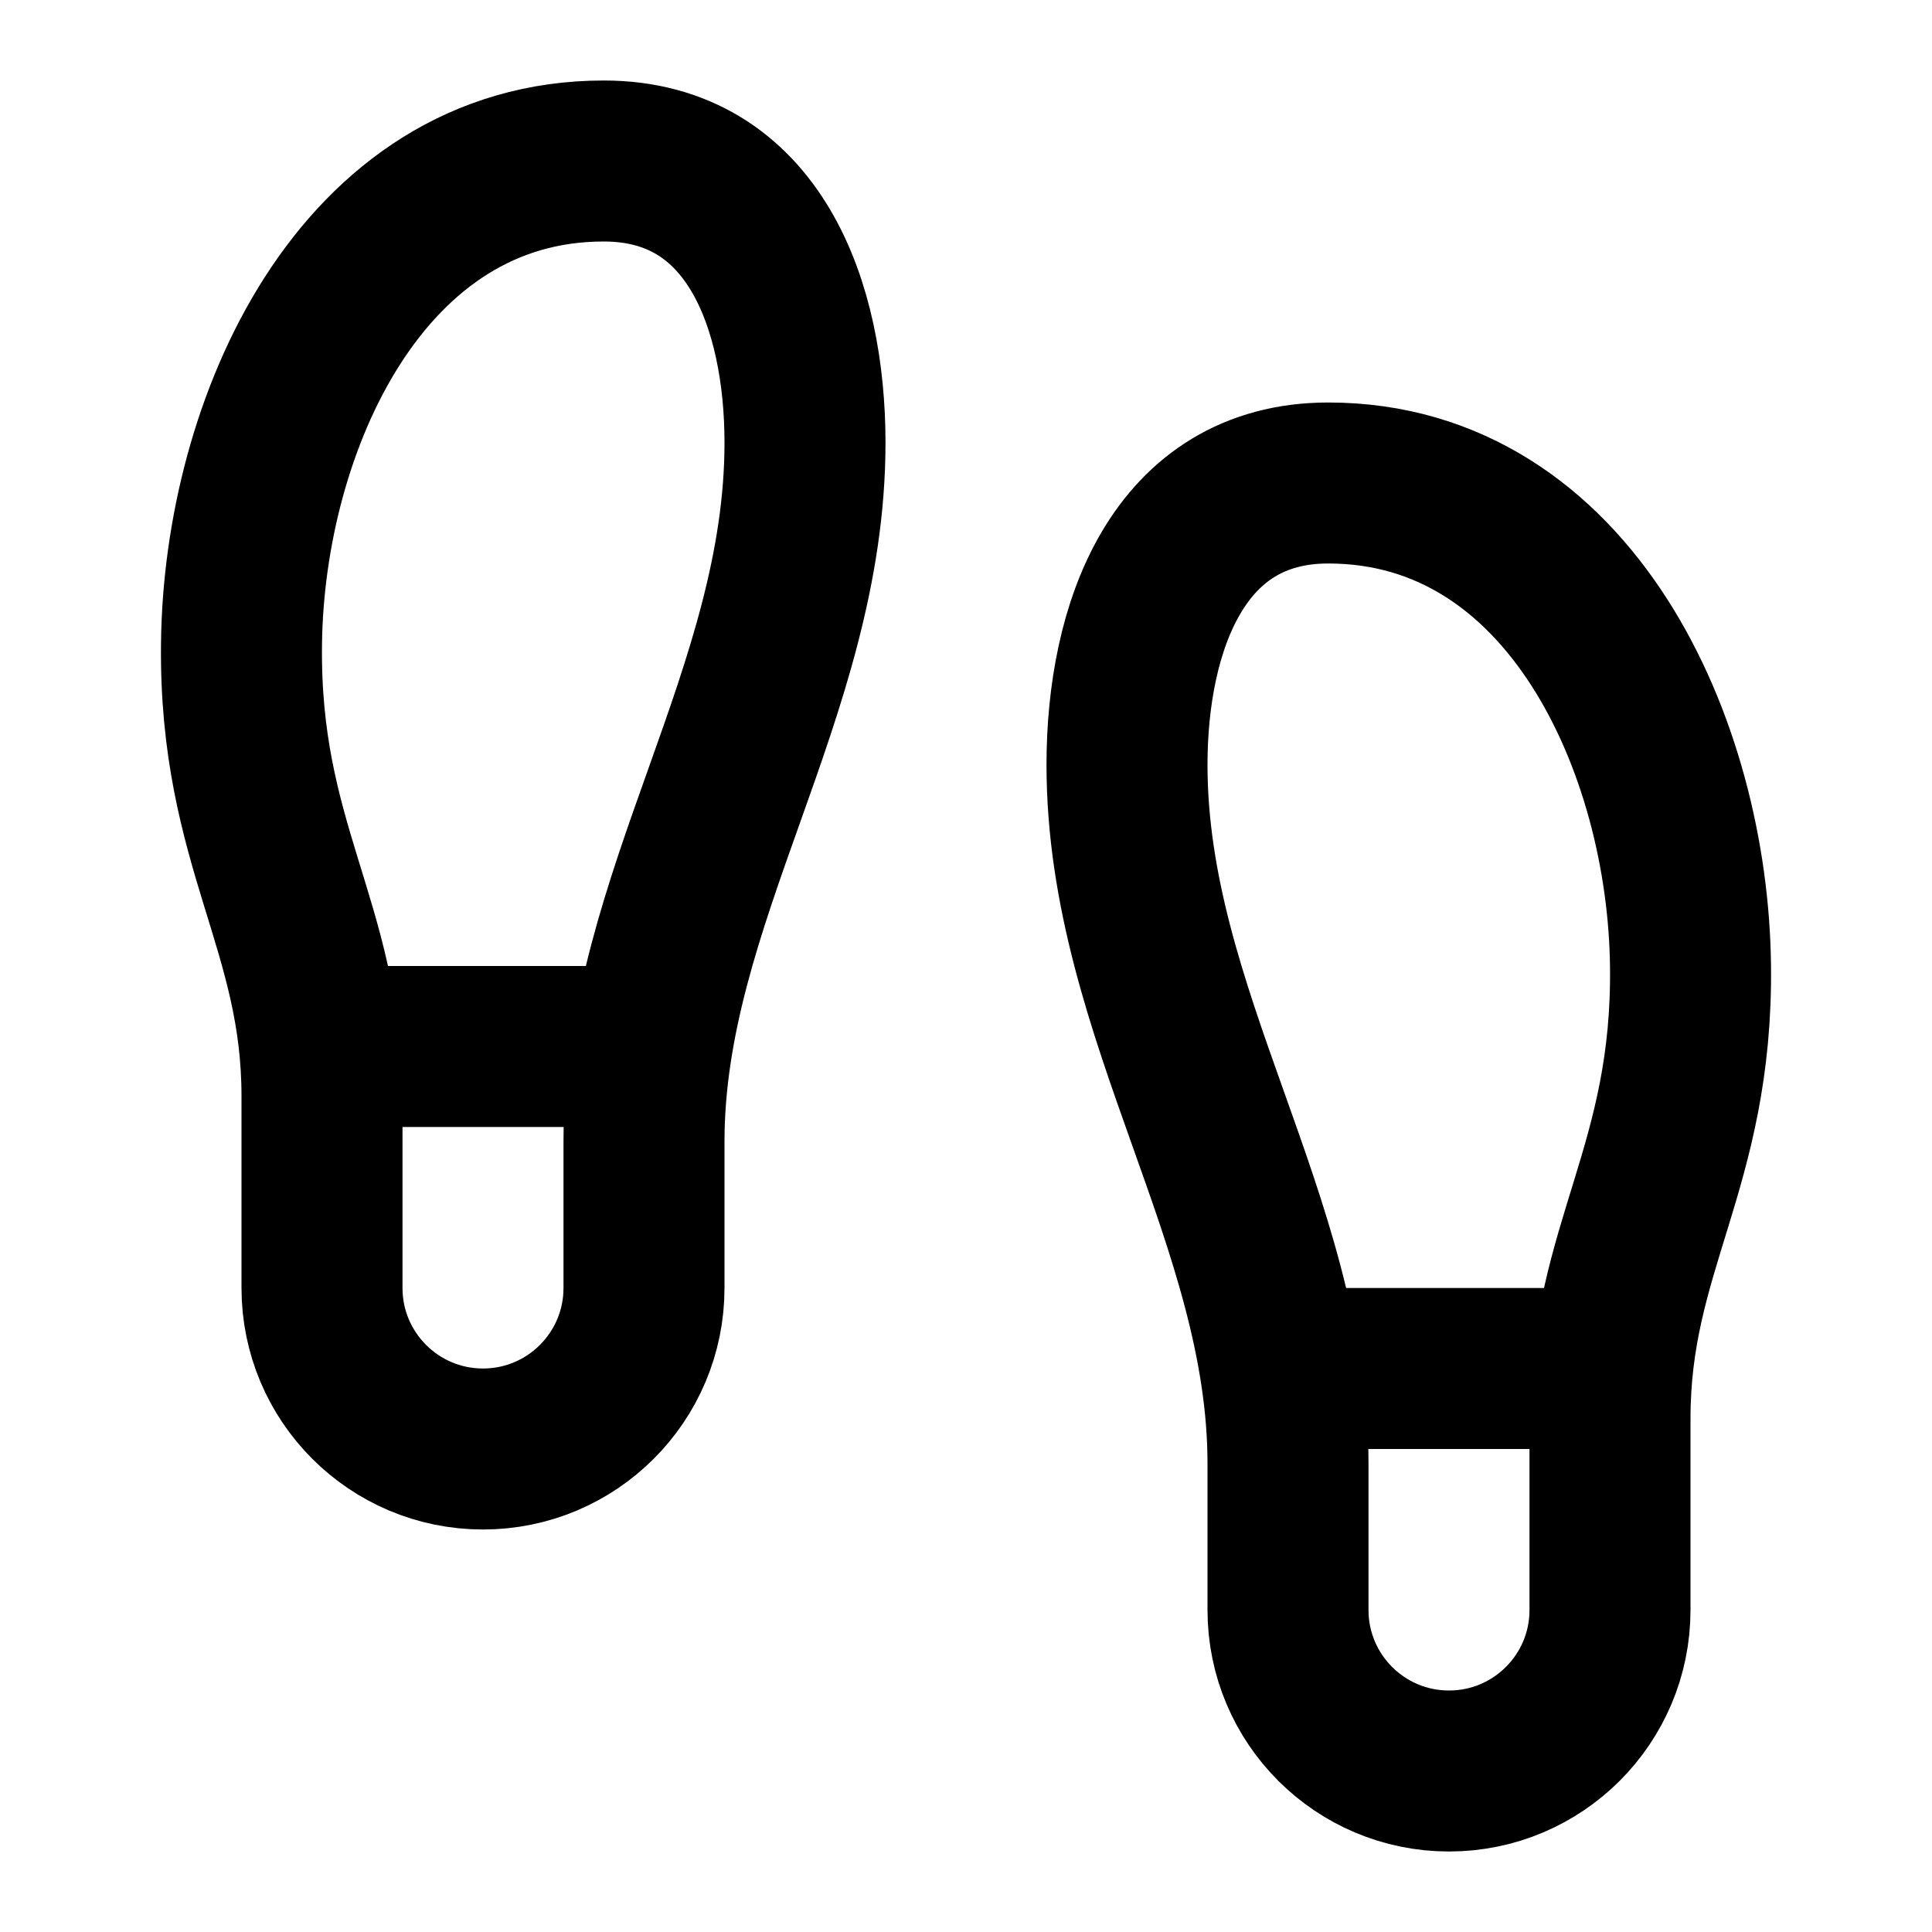
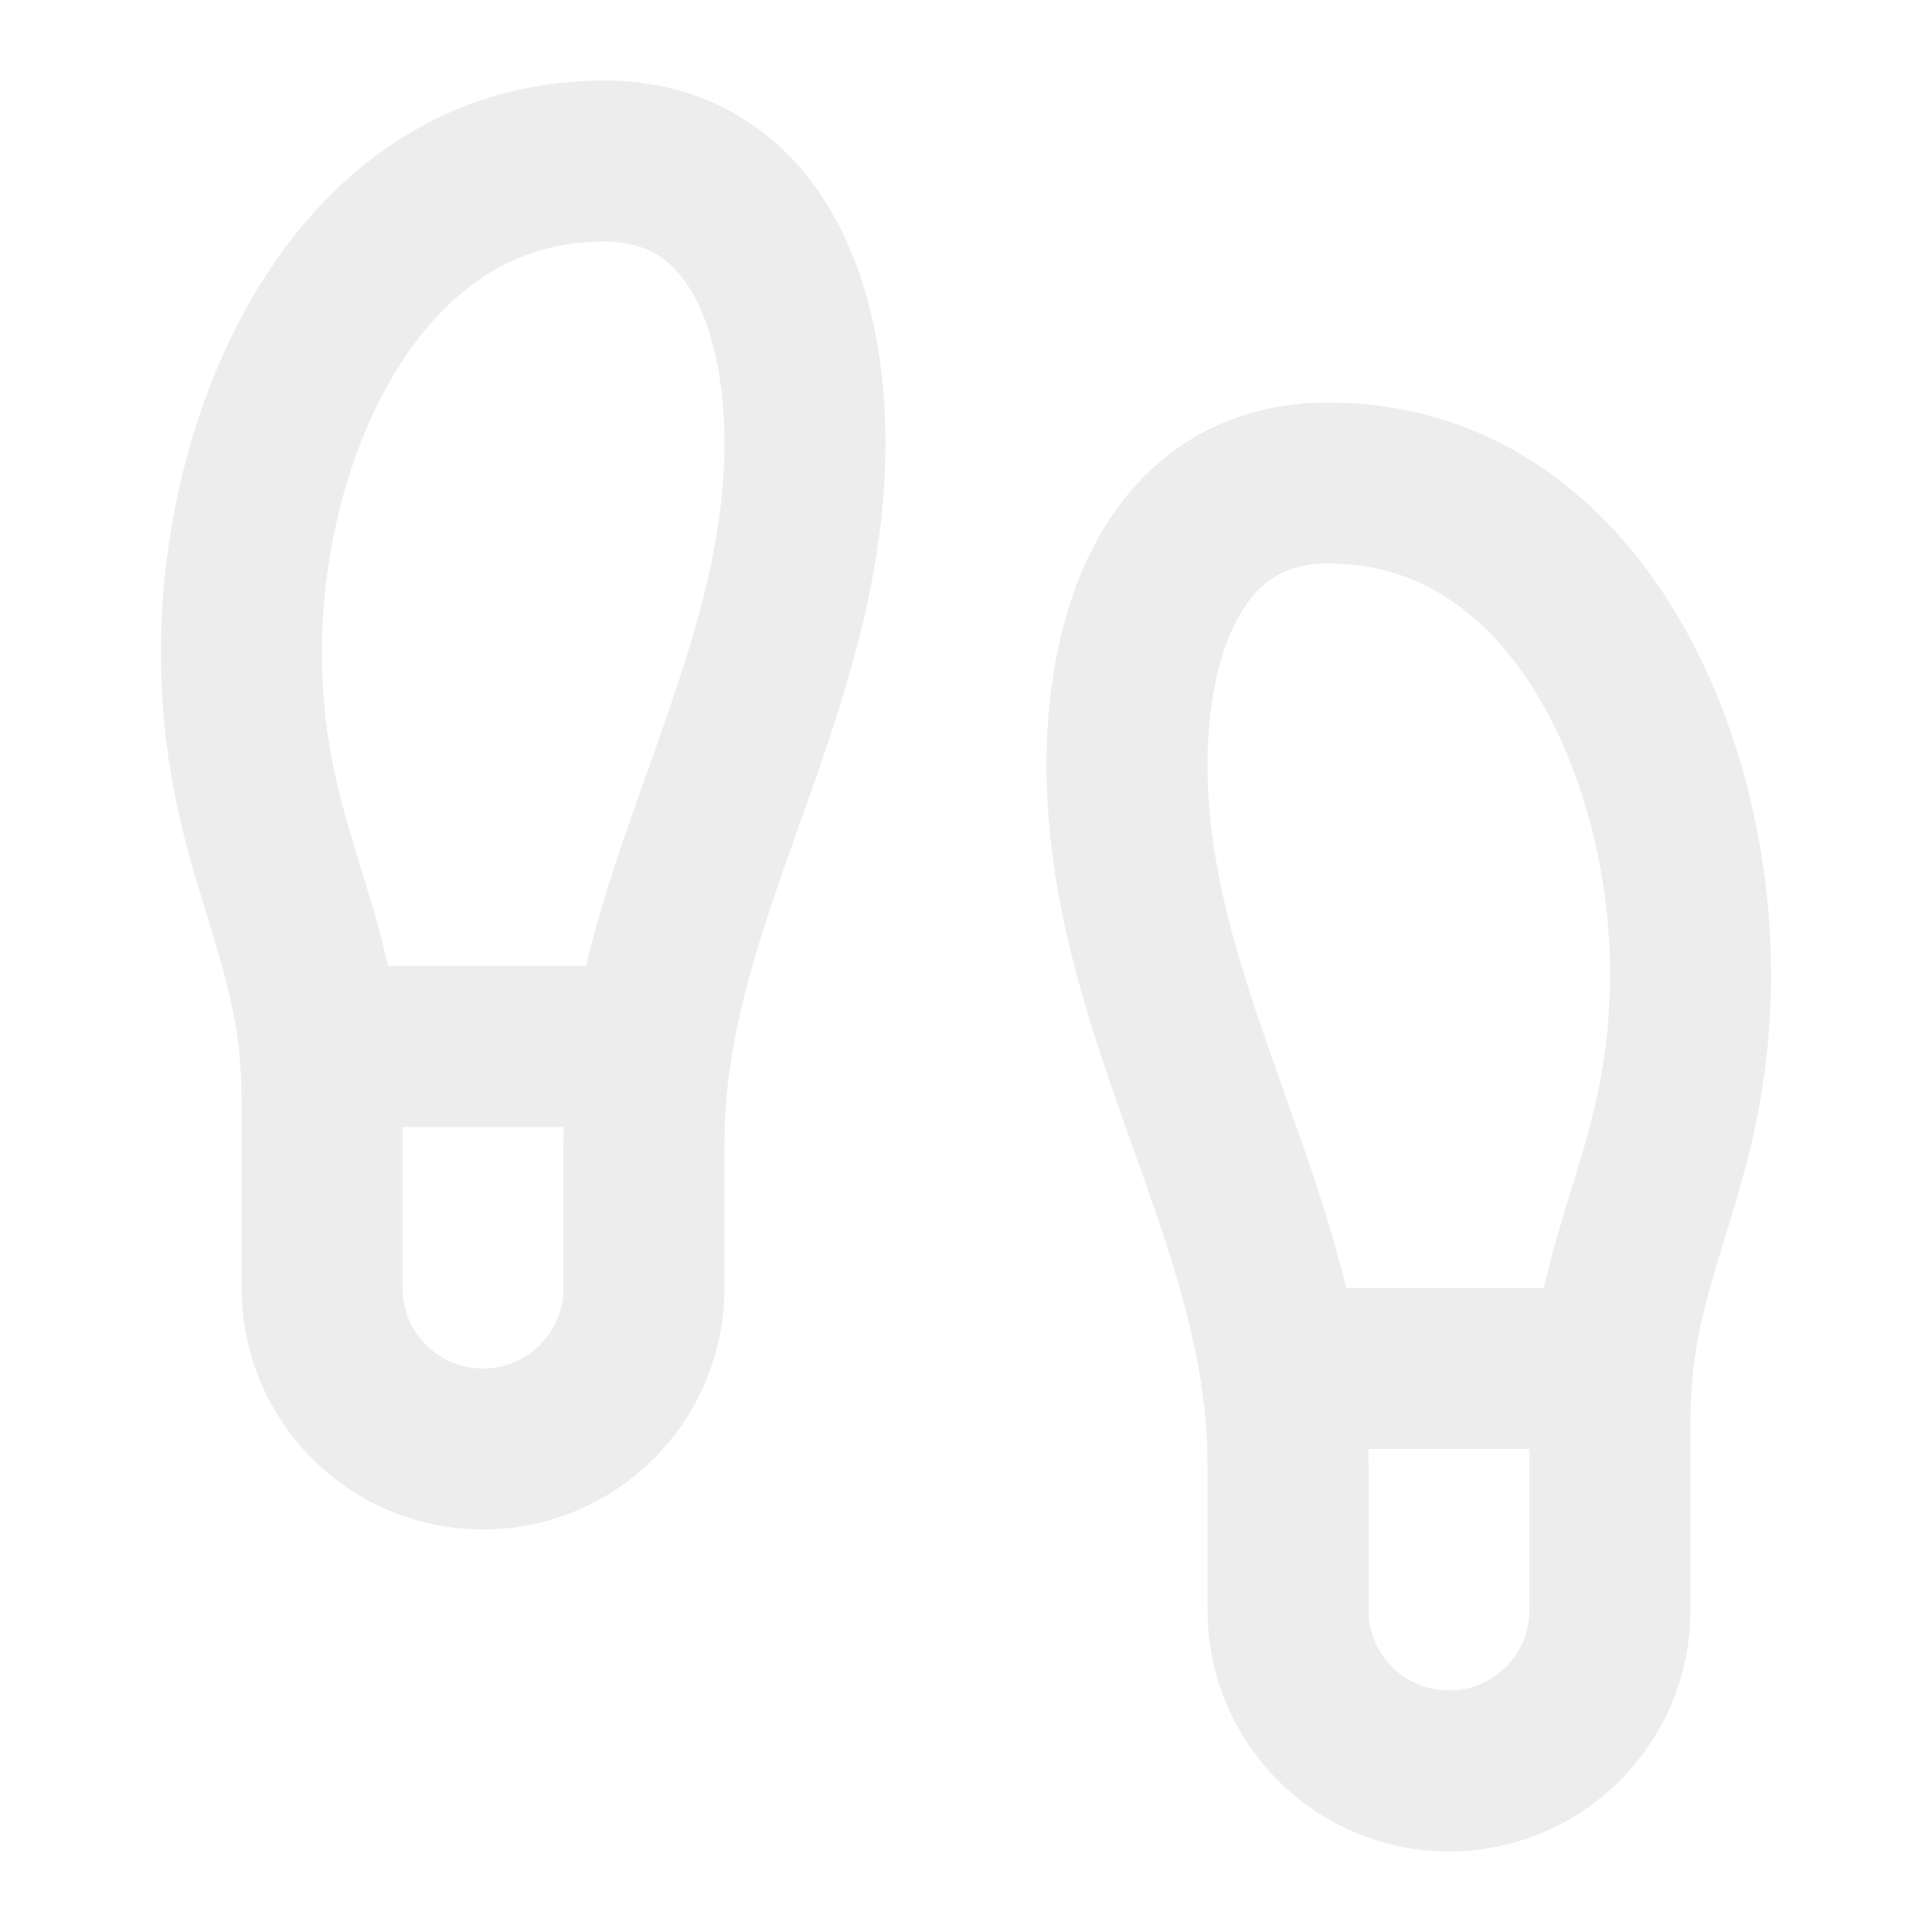
- <svg xmlns="http://www.w3.org/2000/svg" class="lucide lucide-footprints" width="24" height="24" viewBox="0 0 24 24" fill="none" stroke="currentColor" stroke-width="2" stroke-linecap="round" stroke-linejoin="round">
+ <svg xmlns="http://www.w3.org/2000/svg" class="lucide lucide-footprints" width="24" height="24" viewBox="0 0 24 24" fill="none" stroke="#EDEDED" stroke-width="2" stroke-linecap="round" stroke-linejoin="round">
  <path d="M4 16v-2.38C4 11.5 2.97 10.5 3 8c.03-2.72 1.49-6 4.5-6C9.37 2 10 3.8 10 5.5c0 3.11-2 5.66-2 8.68V16a2 2 0 1 1-4 0Z" />
  <path d="M20 20v-2.38c0-2.12 1.03-3.12 1-5.62-.03-2.72-1.49-6-4.5-6C14.63 6 14 7.8 14 9.5c0 3.11 2 5.66 2 8.68V20a2 2 0 1 0 4 0Z" />
  <path d="M16 17h4" />
  <path d="M4 13h4" />
</svg>
